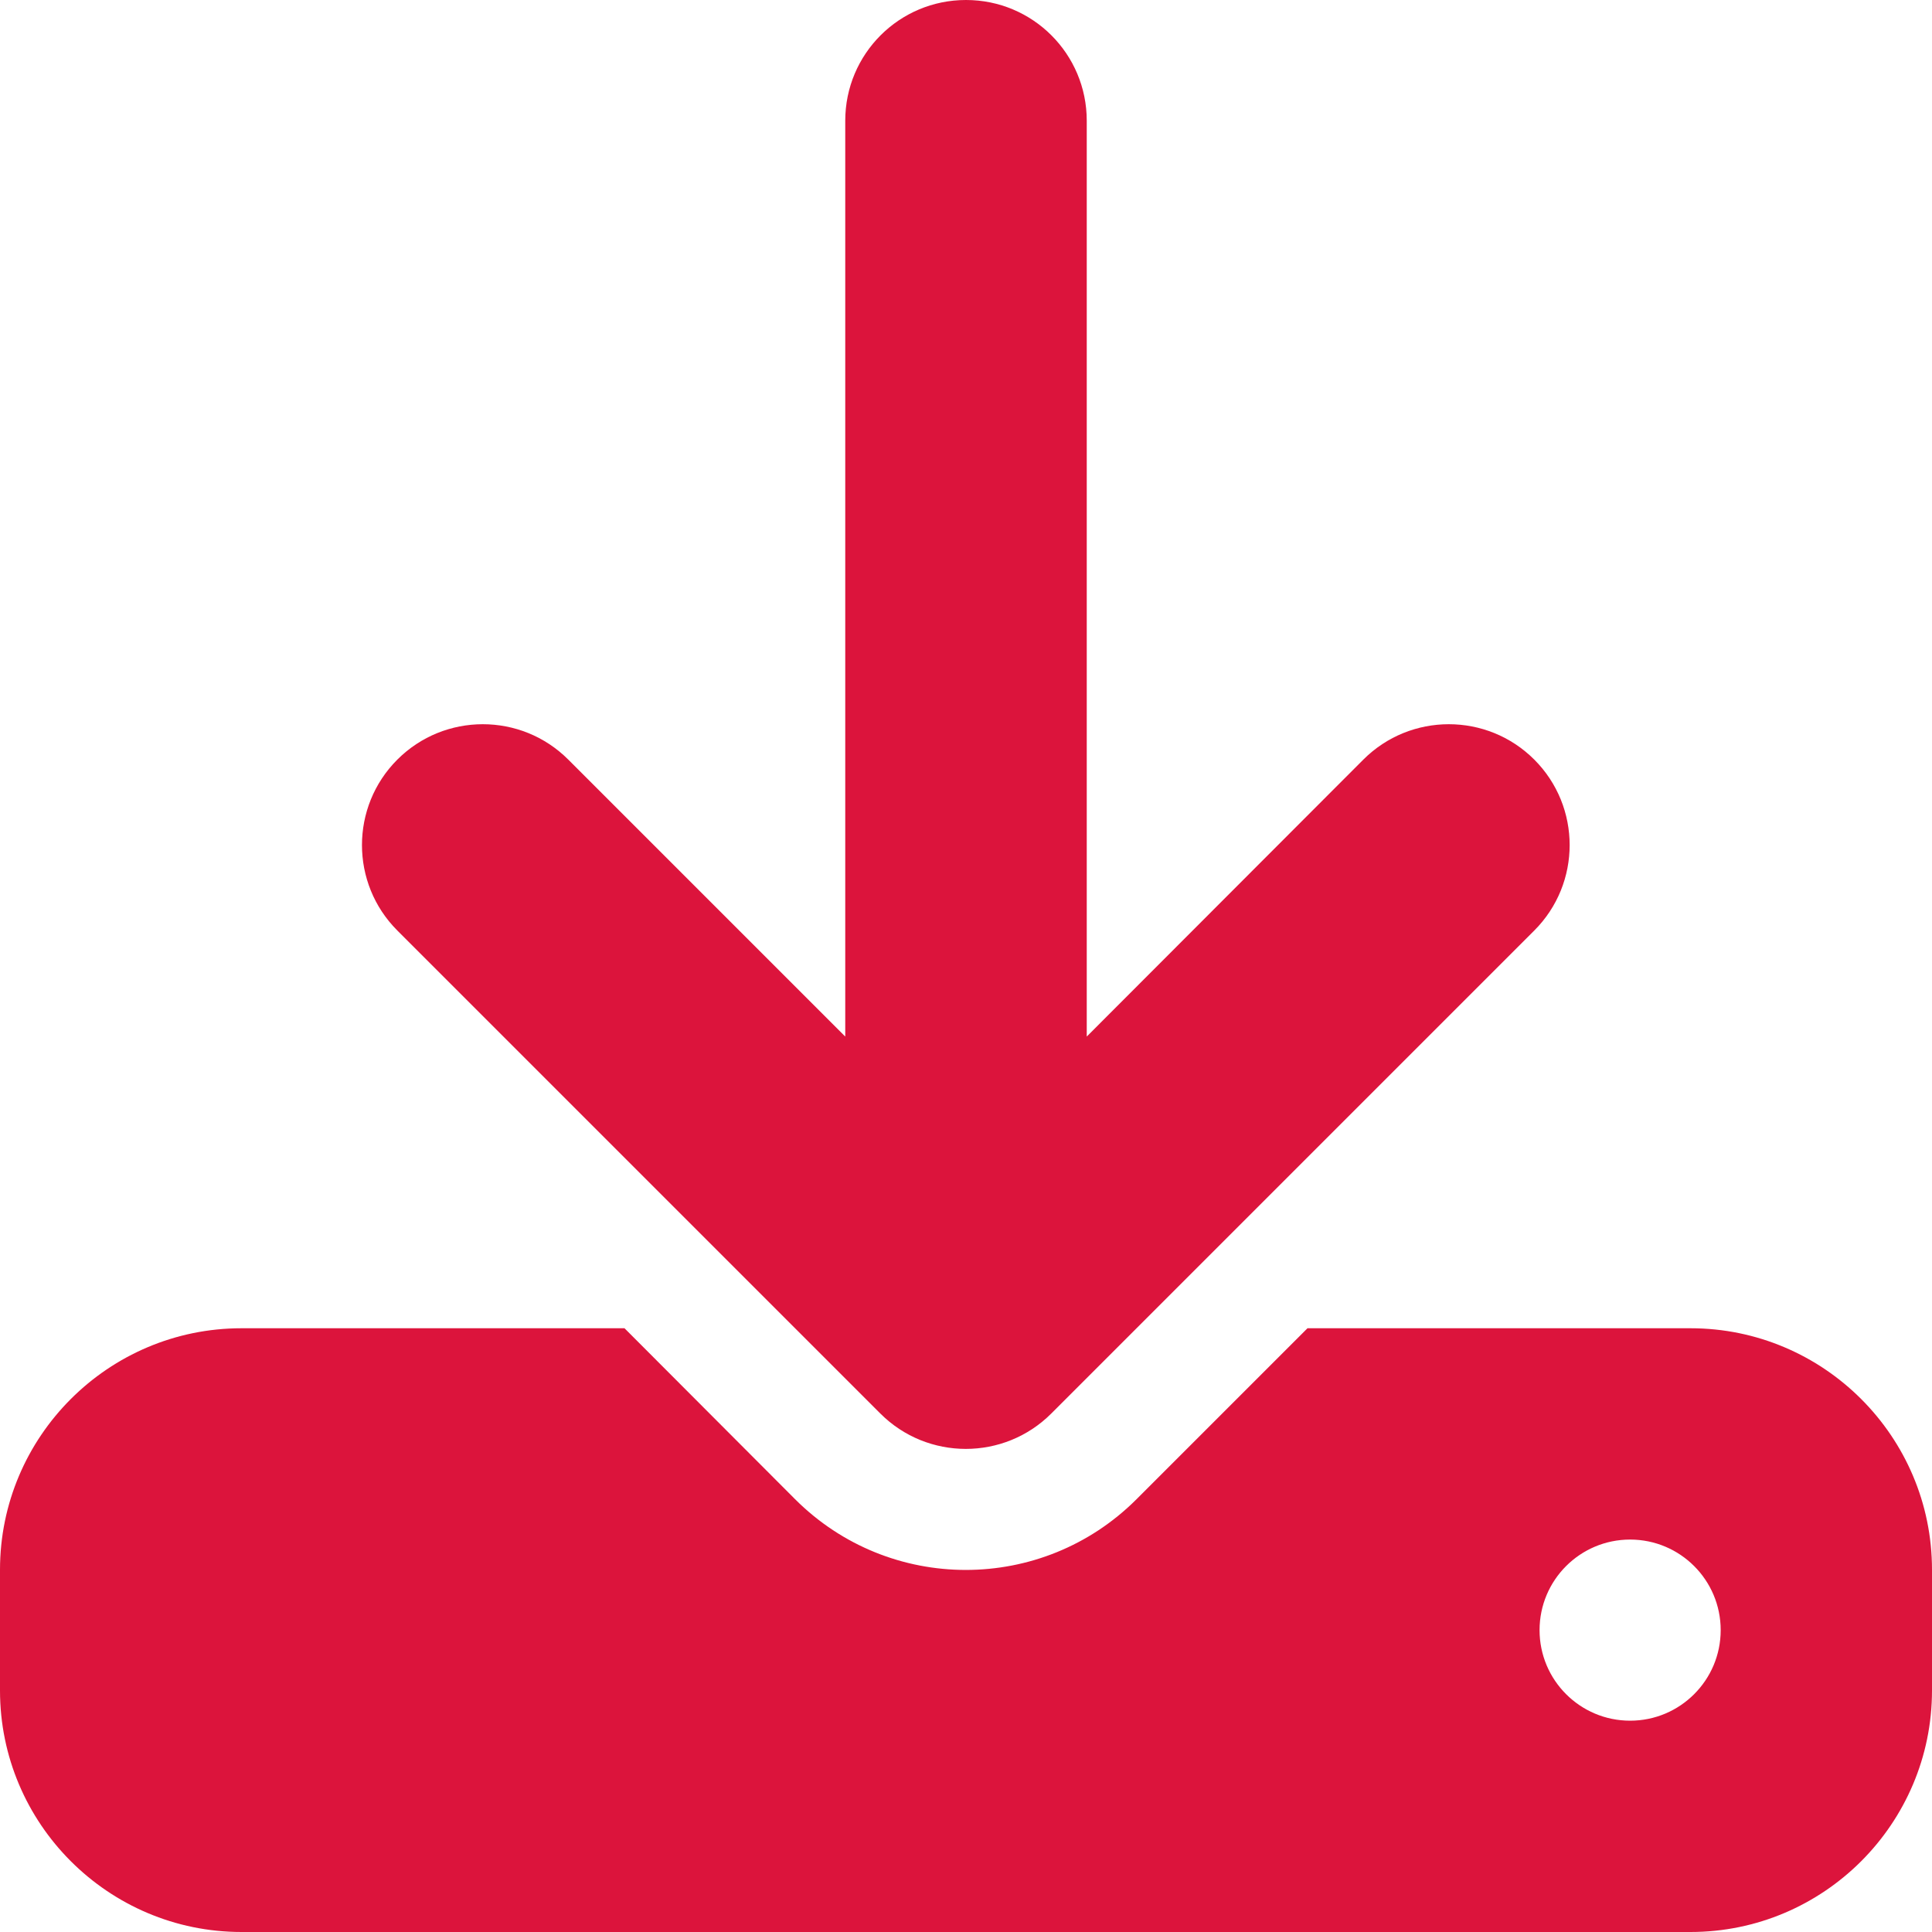
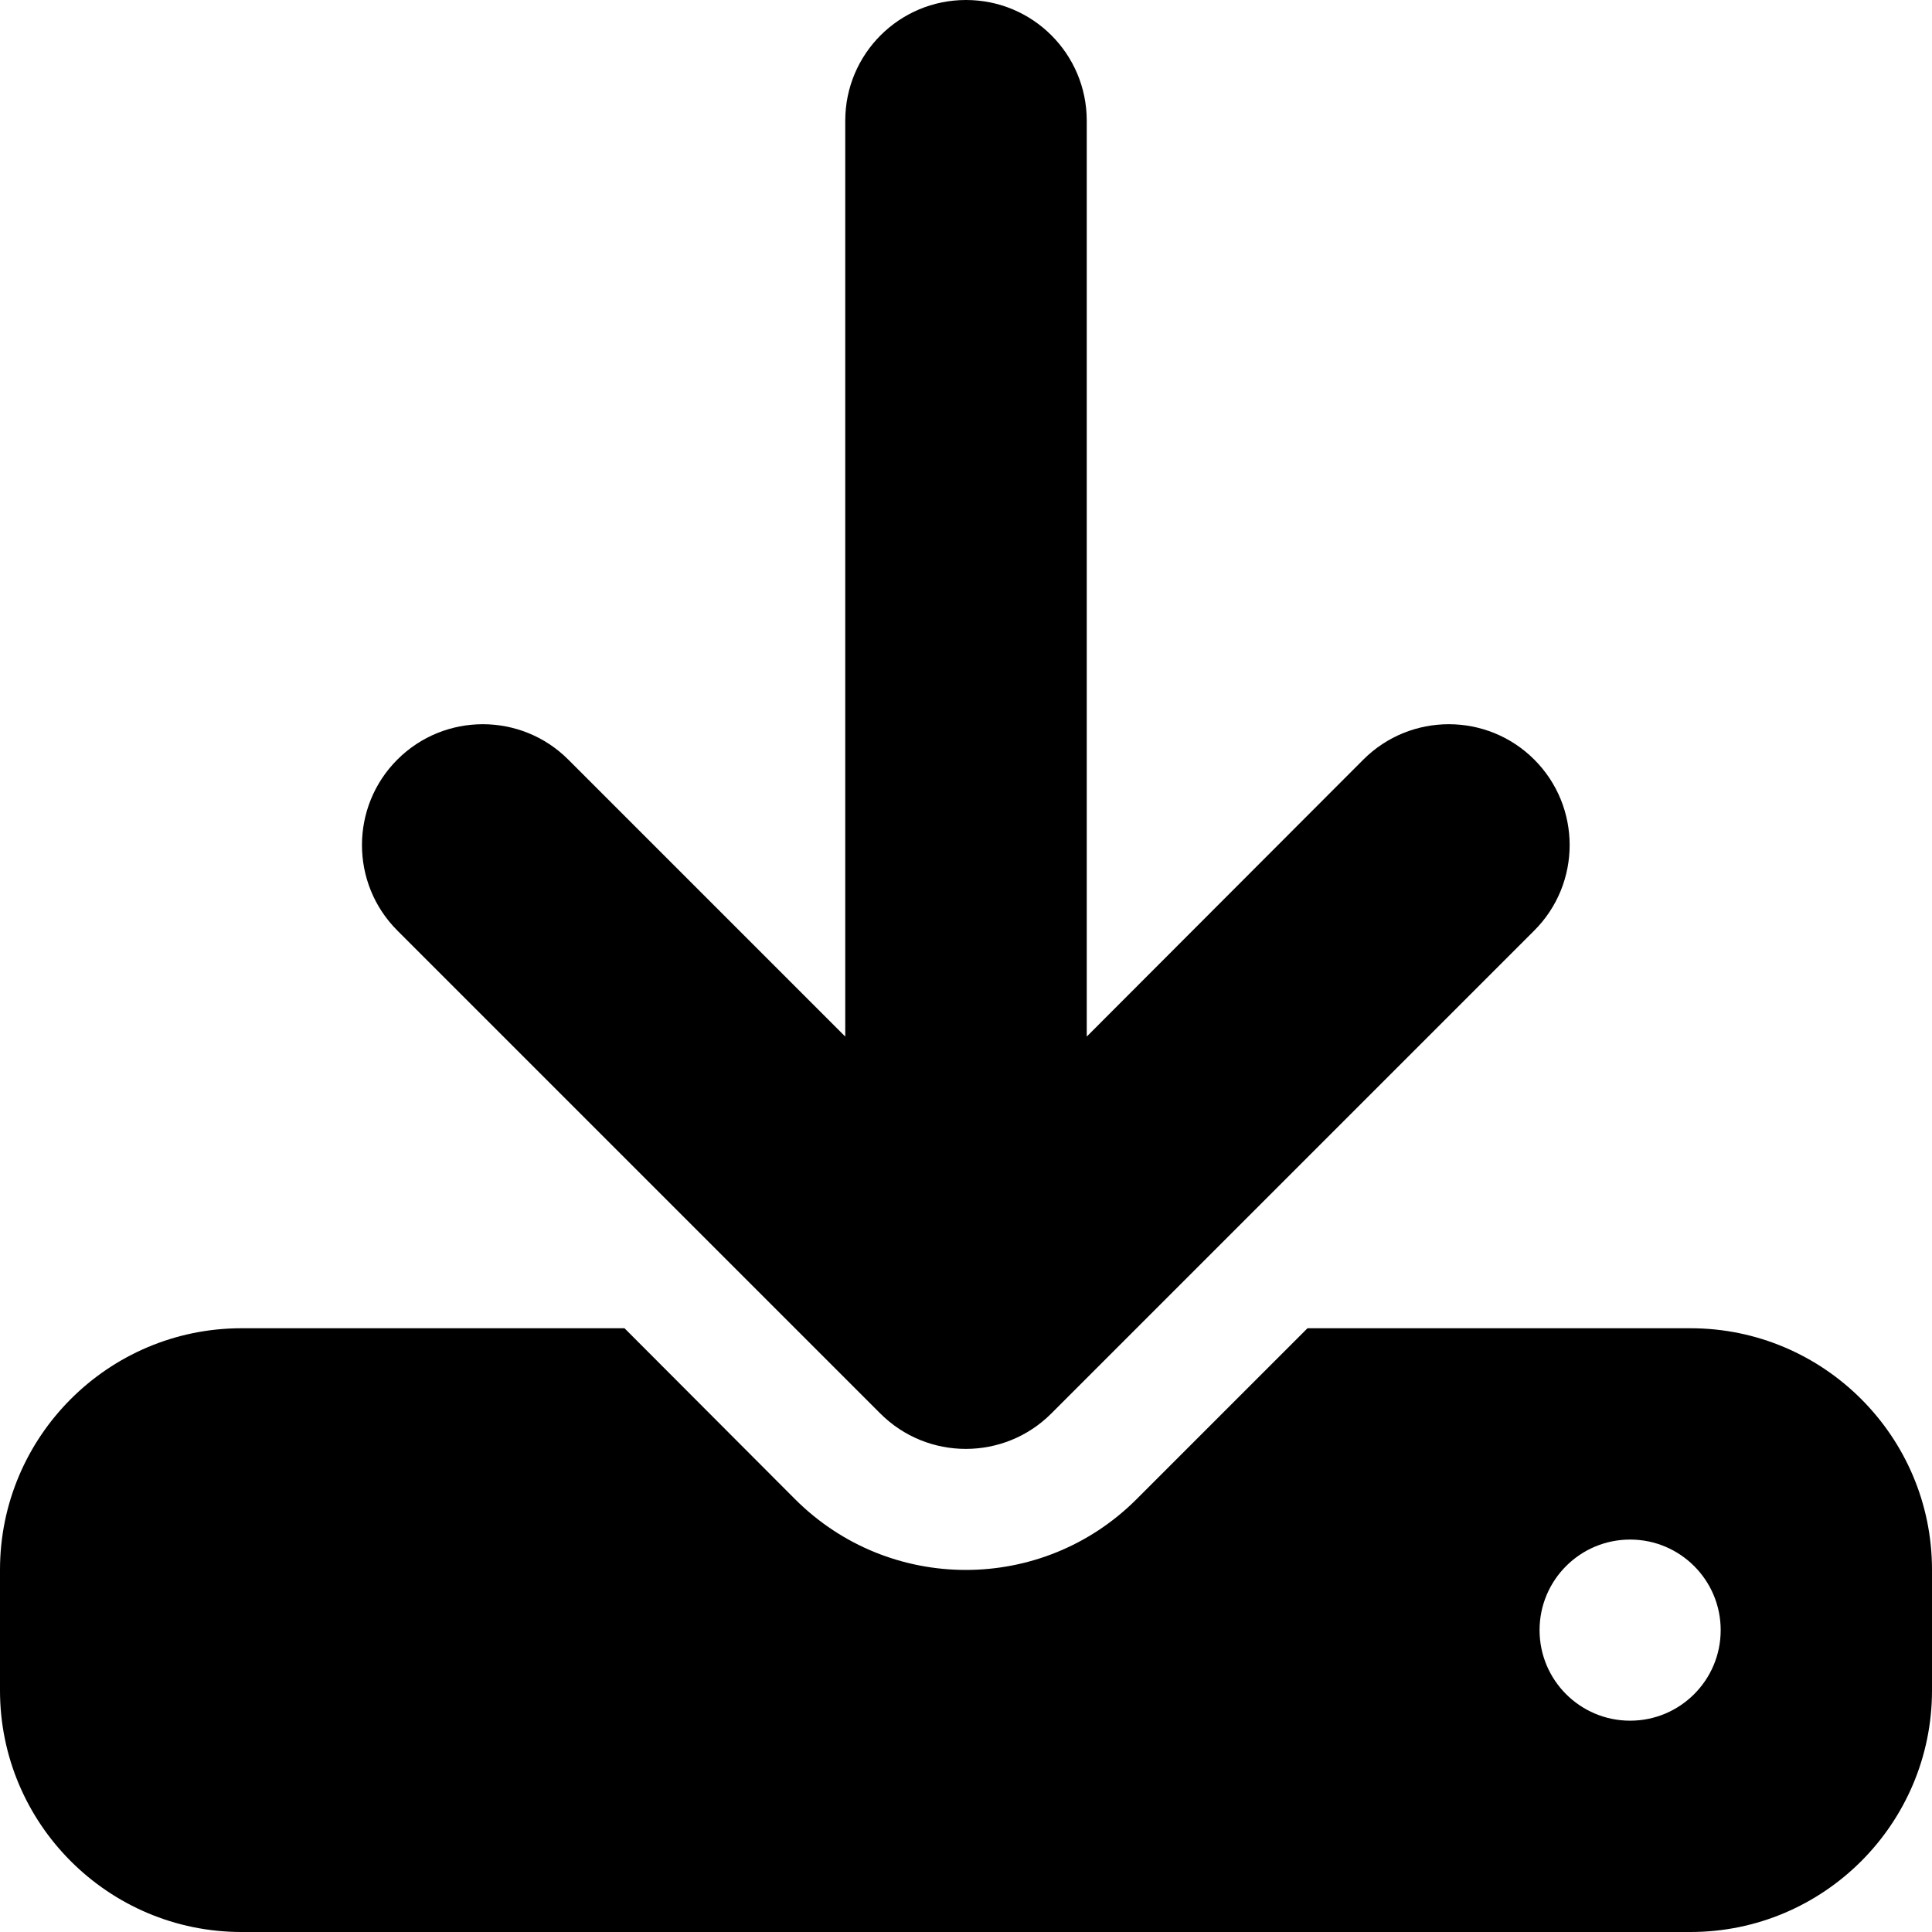
<svg xmlns="http://www.w3.org/2000/svg" viewBox="0 0 512 512">
-   <path fill="#dc143c" d="M288 32c0-17.7-14.3-32-32-32s-32 14.3-32 32l0 242.7-73.4-73.4c-12.5-12.5-32.8-12.5-45.3 0s-12.5 32.8 0 45.3l128 128c12.5 12.5 32.8 12.5 45.3 0l128-128c12.5-12.5 12.5-32.8 0-45.3s-32.8-12.5-45.3 0L288 274.7 288 32zM64 352c-35.3 0-64 28.7-64 64l0 32c0 35.3 28.7 64 64 64l384 0c35.3 0 64-28.7 64-64l0-32c0-35.3-28.7-64-64-64l-101.5 0-45.3 45.3c-25 25-65.5 25-90.5 0L165.5 352 64 352zm368 56a24 24 0 1 1 0 48 24 24 0 1 1 0-48z" />
+   <path fill="currentColor" d="M288 32c0-17.7-14.3-32-32-32s-32 14.3-32 32l0 242.7-73.4-73.4c-12.5-12.5-32.8-12.5-45.3 0s-12.5 32.8 0 45.3l128 128c12.5 12.5 32.8 12.5 45.3 0l128-128c12.5-12.5 12.5-32.8 0-45.3s-32.8-12.5-45.3 0L288 274.7 288 32zM64 352c-35.3 0-64 28.7-64 64l0 32c0 35.3 28.7 64 64 64l384 0c35.3 0 64-28.7 64-64l0-32c0-35.3-28.7-64-64-64l-101.5 0-45.3 45.3c-25 25-65.5 25-90.5 0L165.5 352 64 352zm368 56a24 24 0 1 1 0 48 24 24 0 1 1 0-48z" />
</svg>
